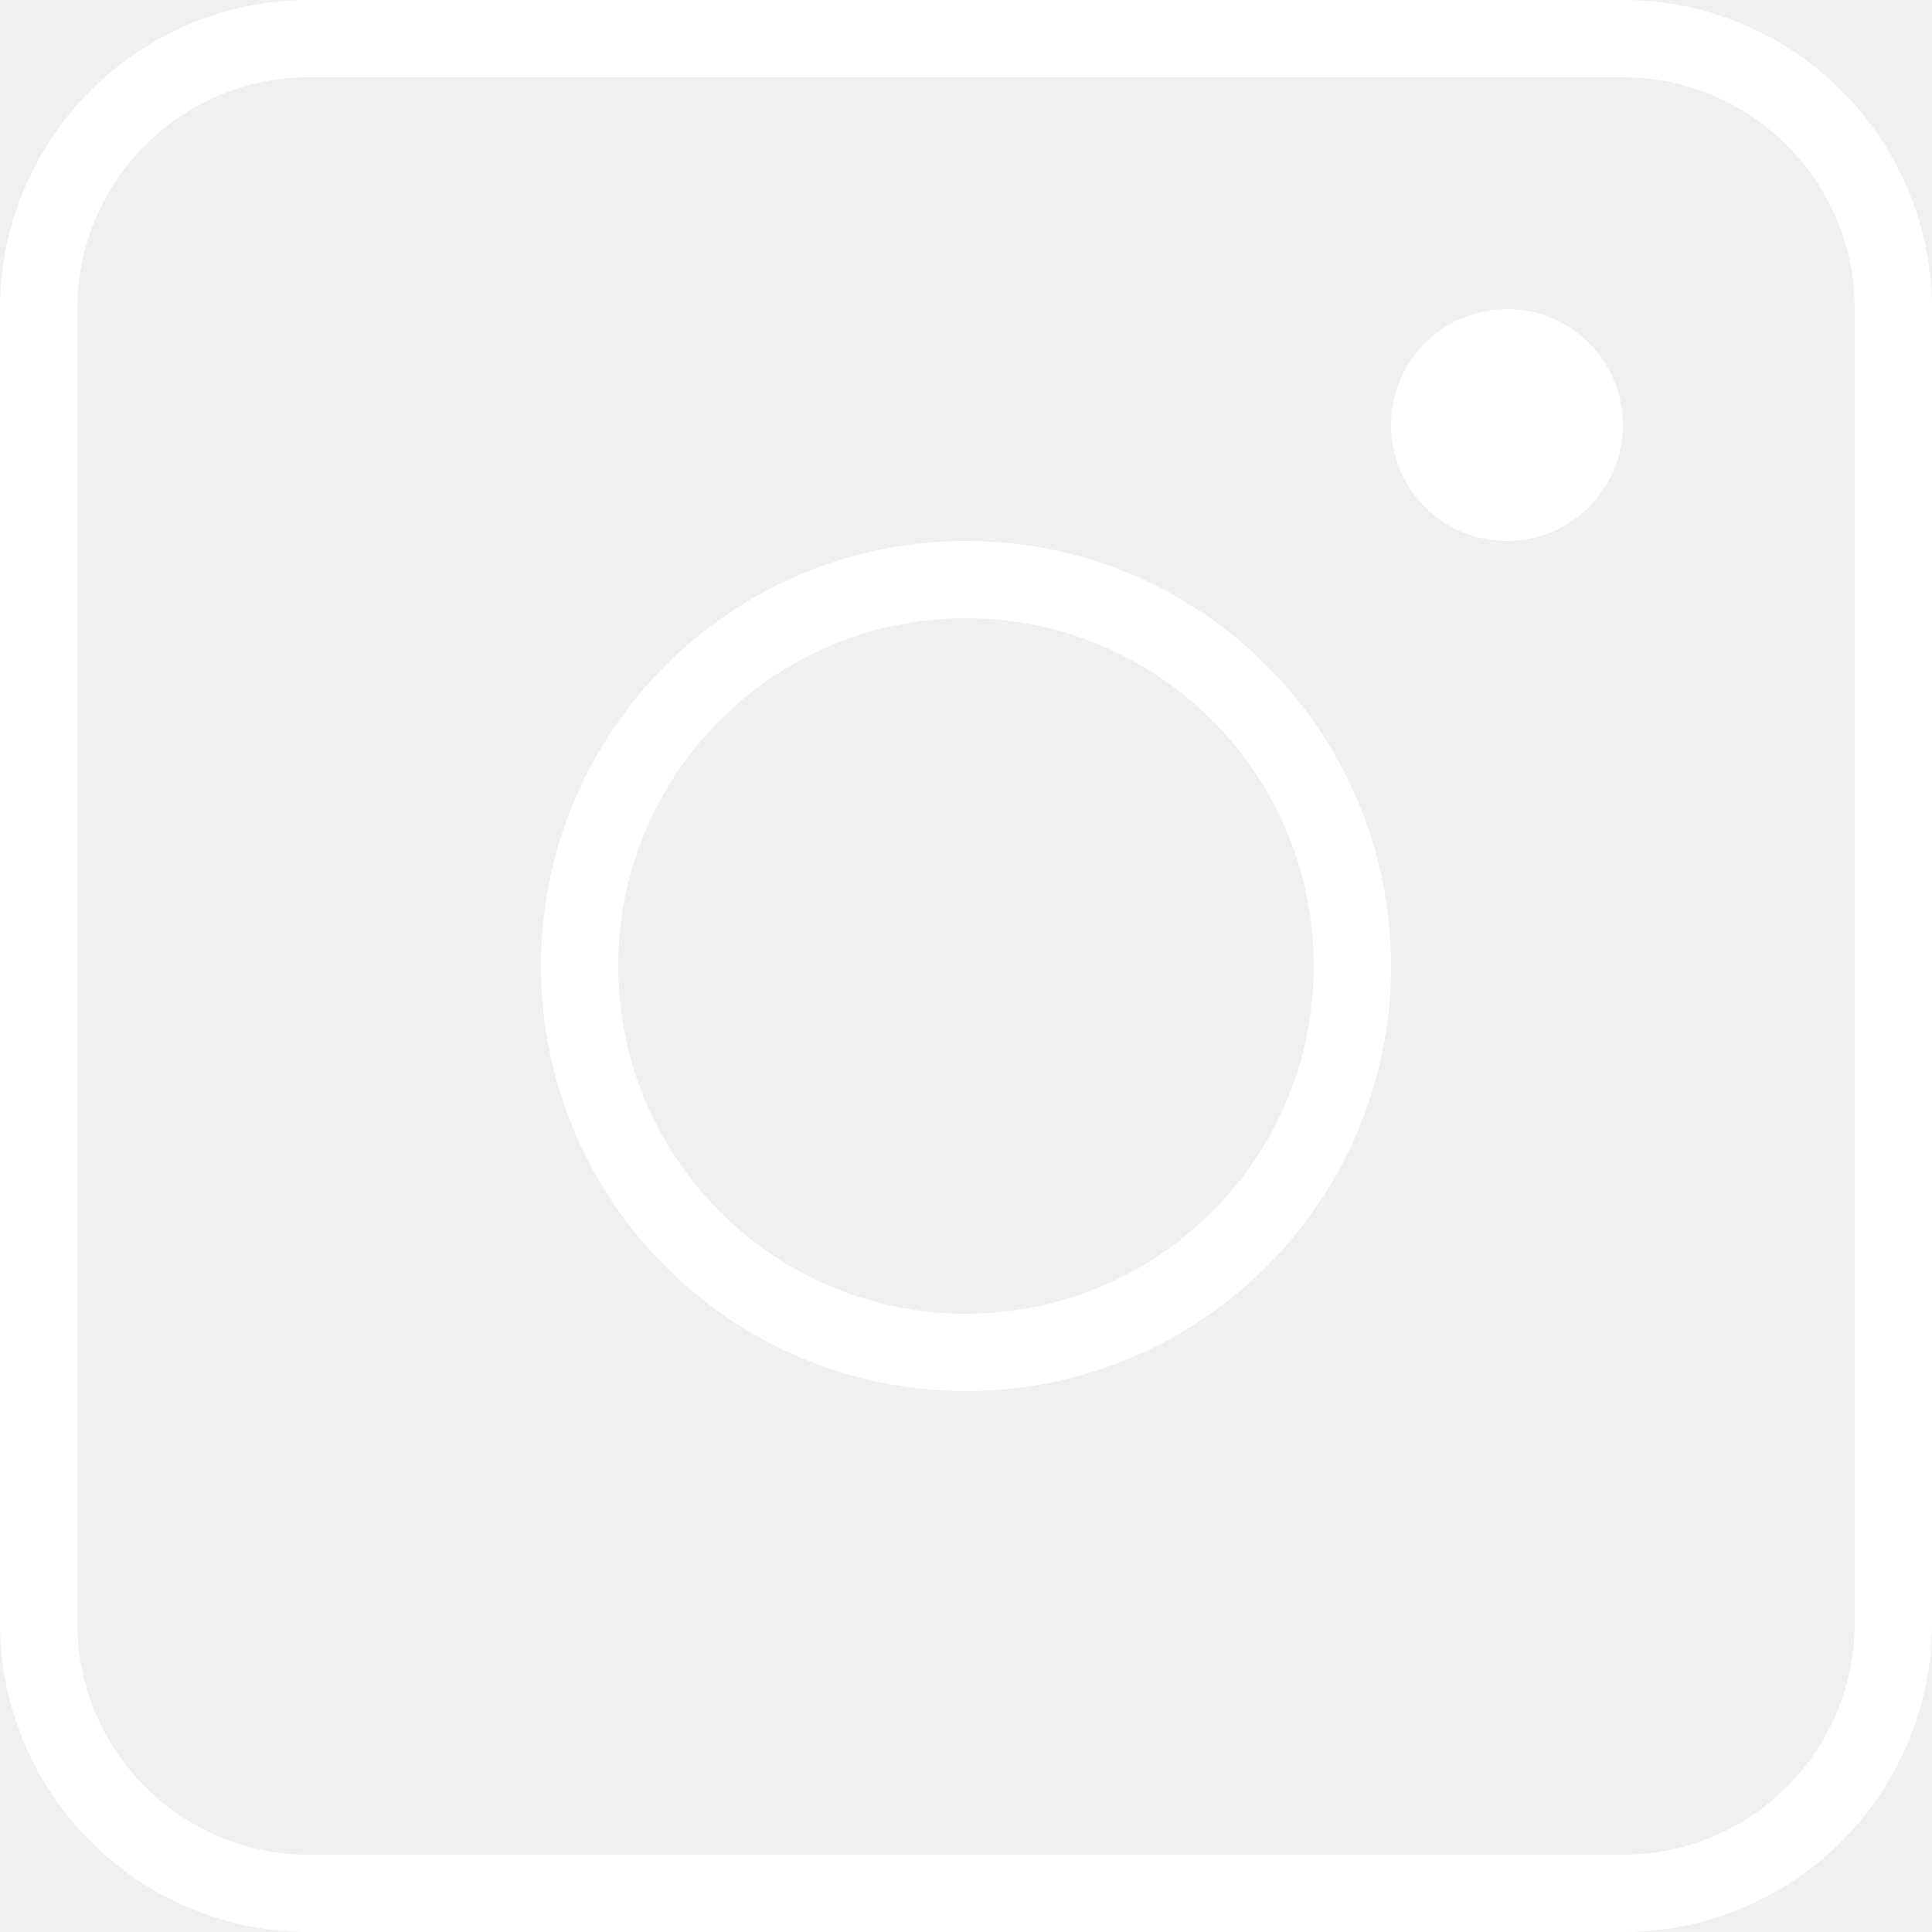
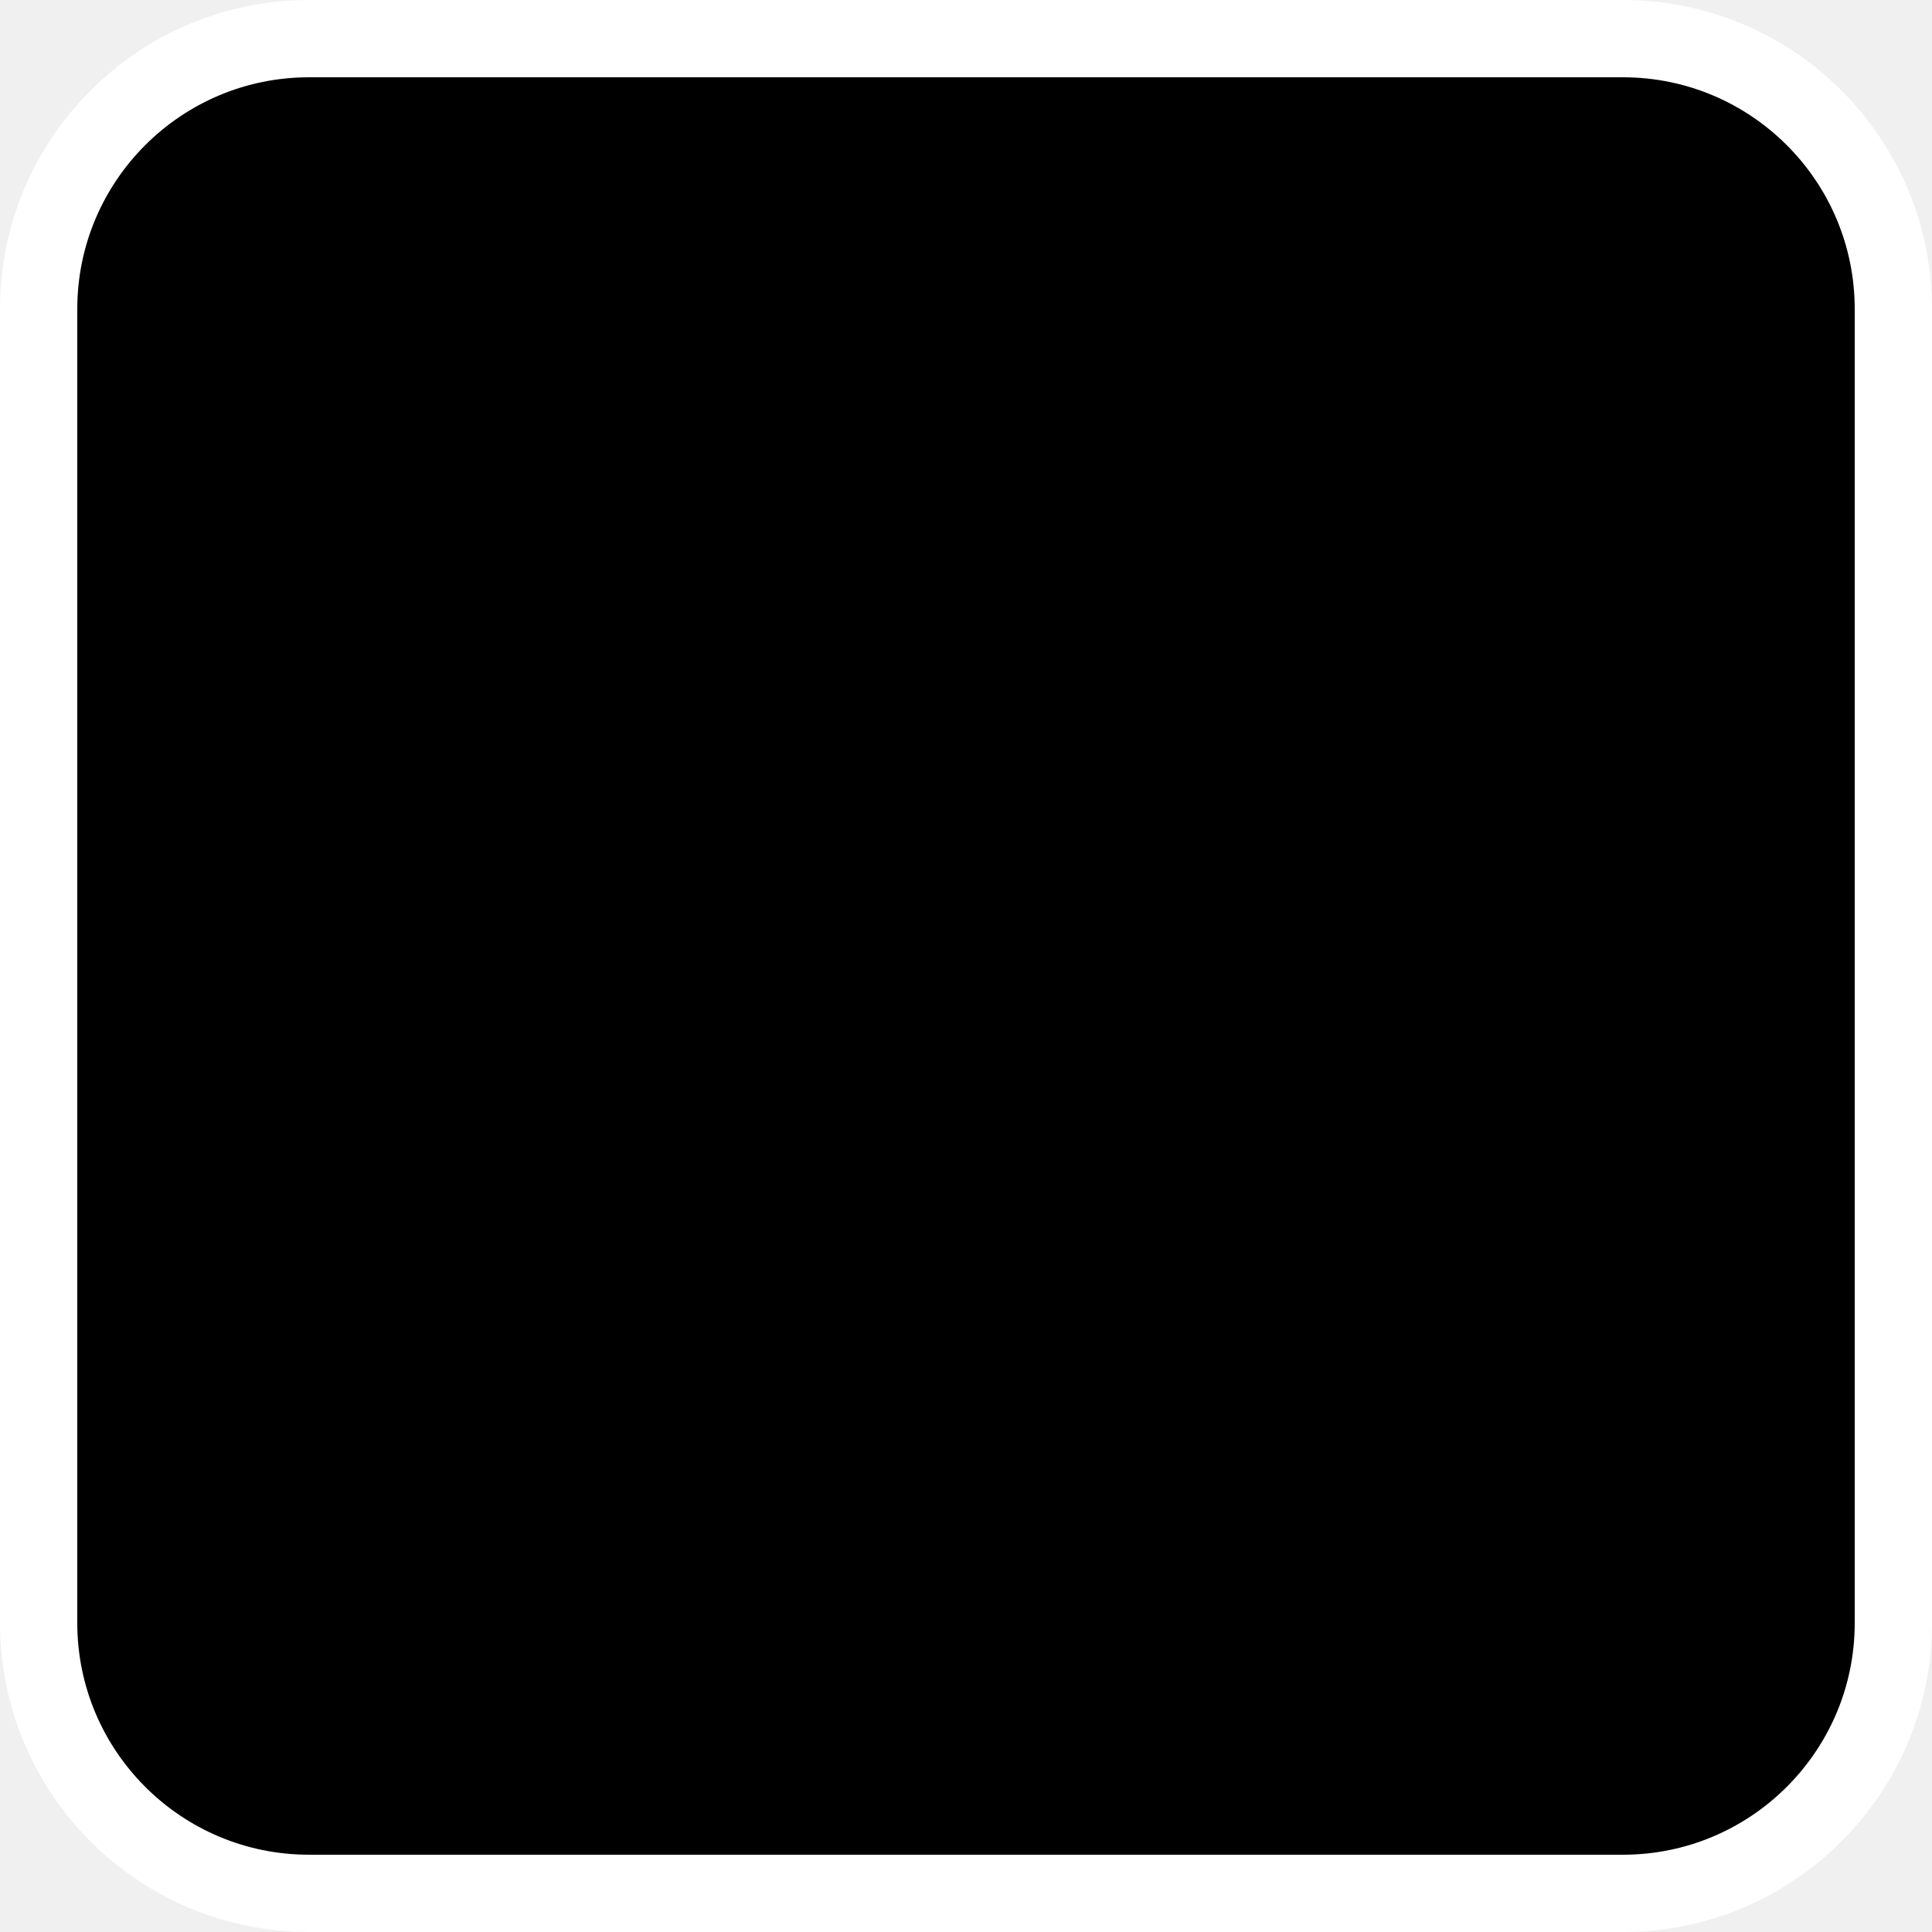
- <svg xmlns="http://www.w3.org/2000/svg" width="25" height="25" viewBox="0 0 25 25" fill="none">
+ <svg xmlns="http://www.w3.org/2000/svg" width="25" height="25" viewBox="0 0 25 25">
  <rect x=".5" y=".5" width="24" height="24" rx="3.5" stroke="#fff" />
-   <circle cx="12.5" cy="12.5" r="5" stroke="#fff" />
-   <circle cx="19.5" cy="5.5" r="1.5" fill="#fff" />
+   <circle cx="12.5" cy="12.5" r="5" stroke="currentColor" />
+   <circle cx="19.5" cy="5.5" r="1.5" fill="currentColor" />
</svg>
